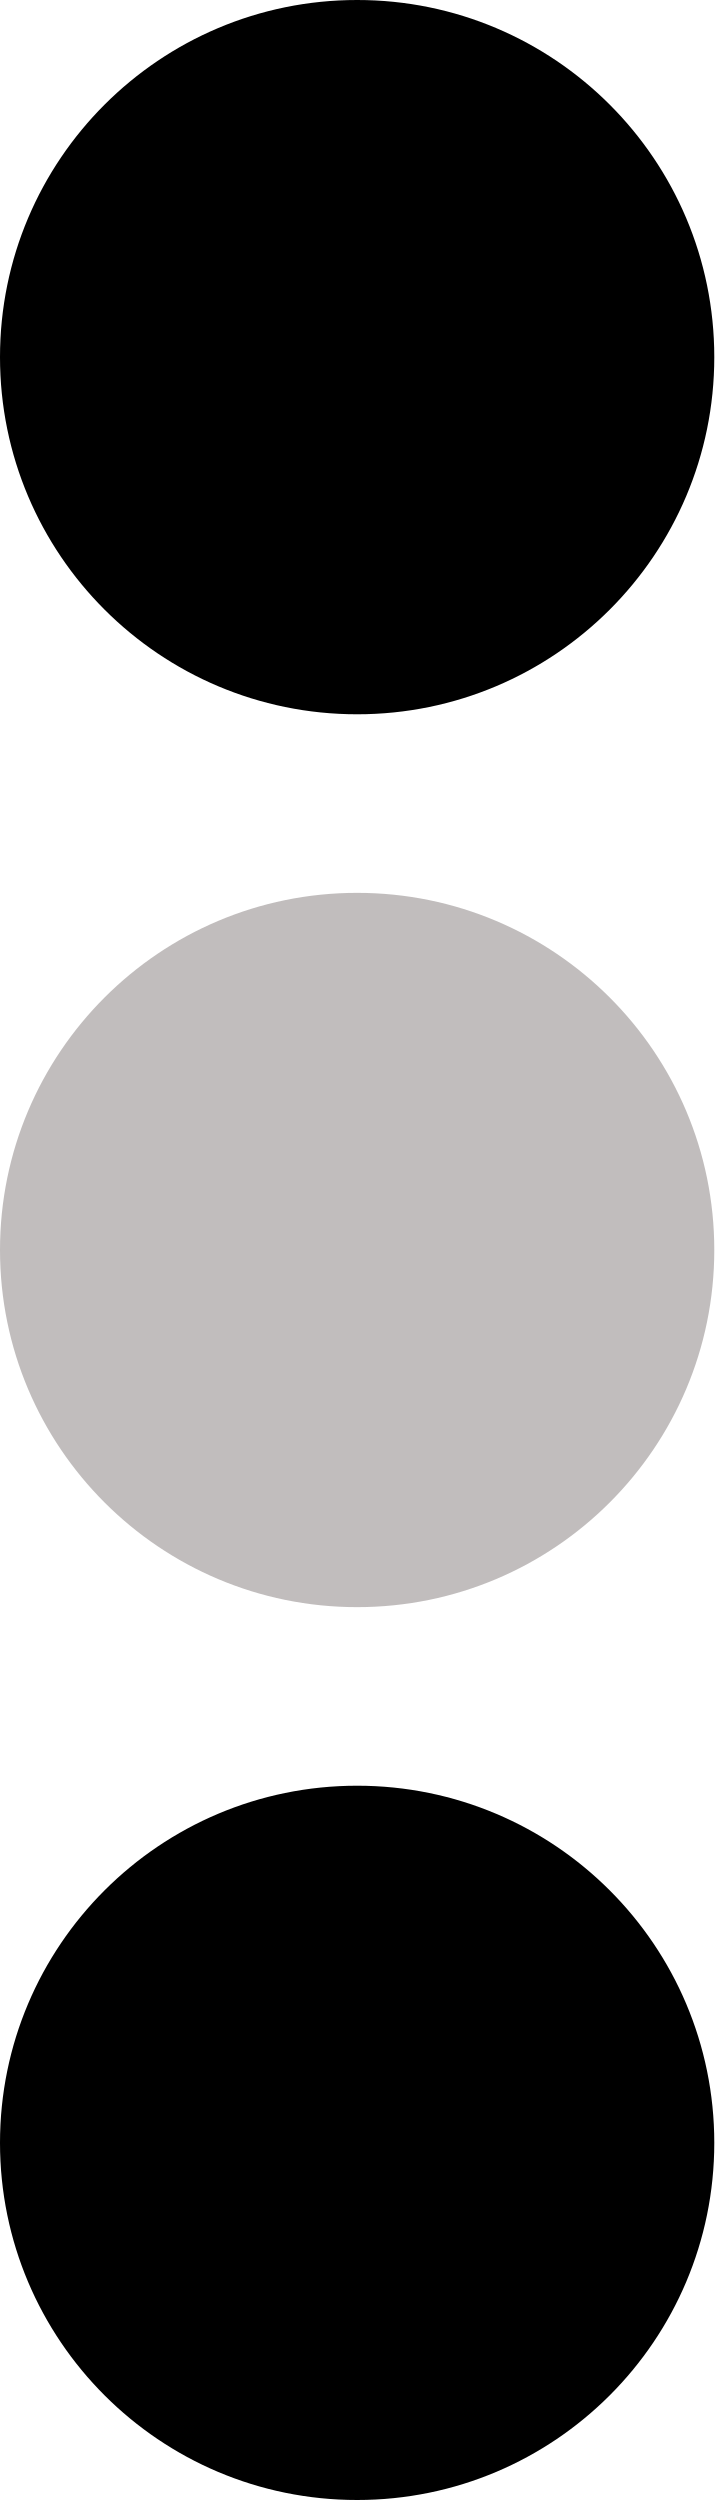
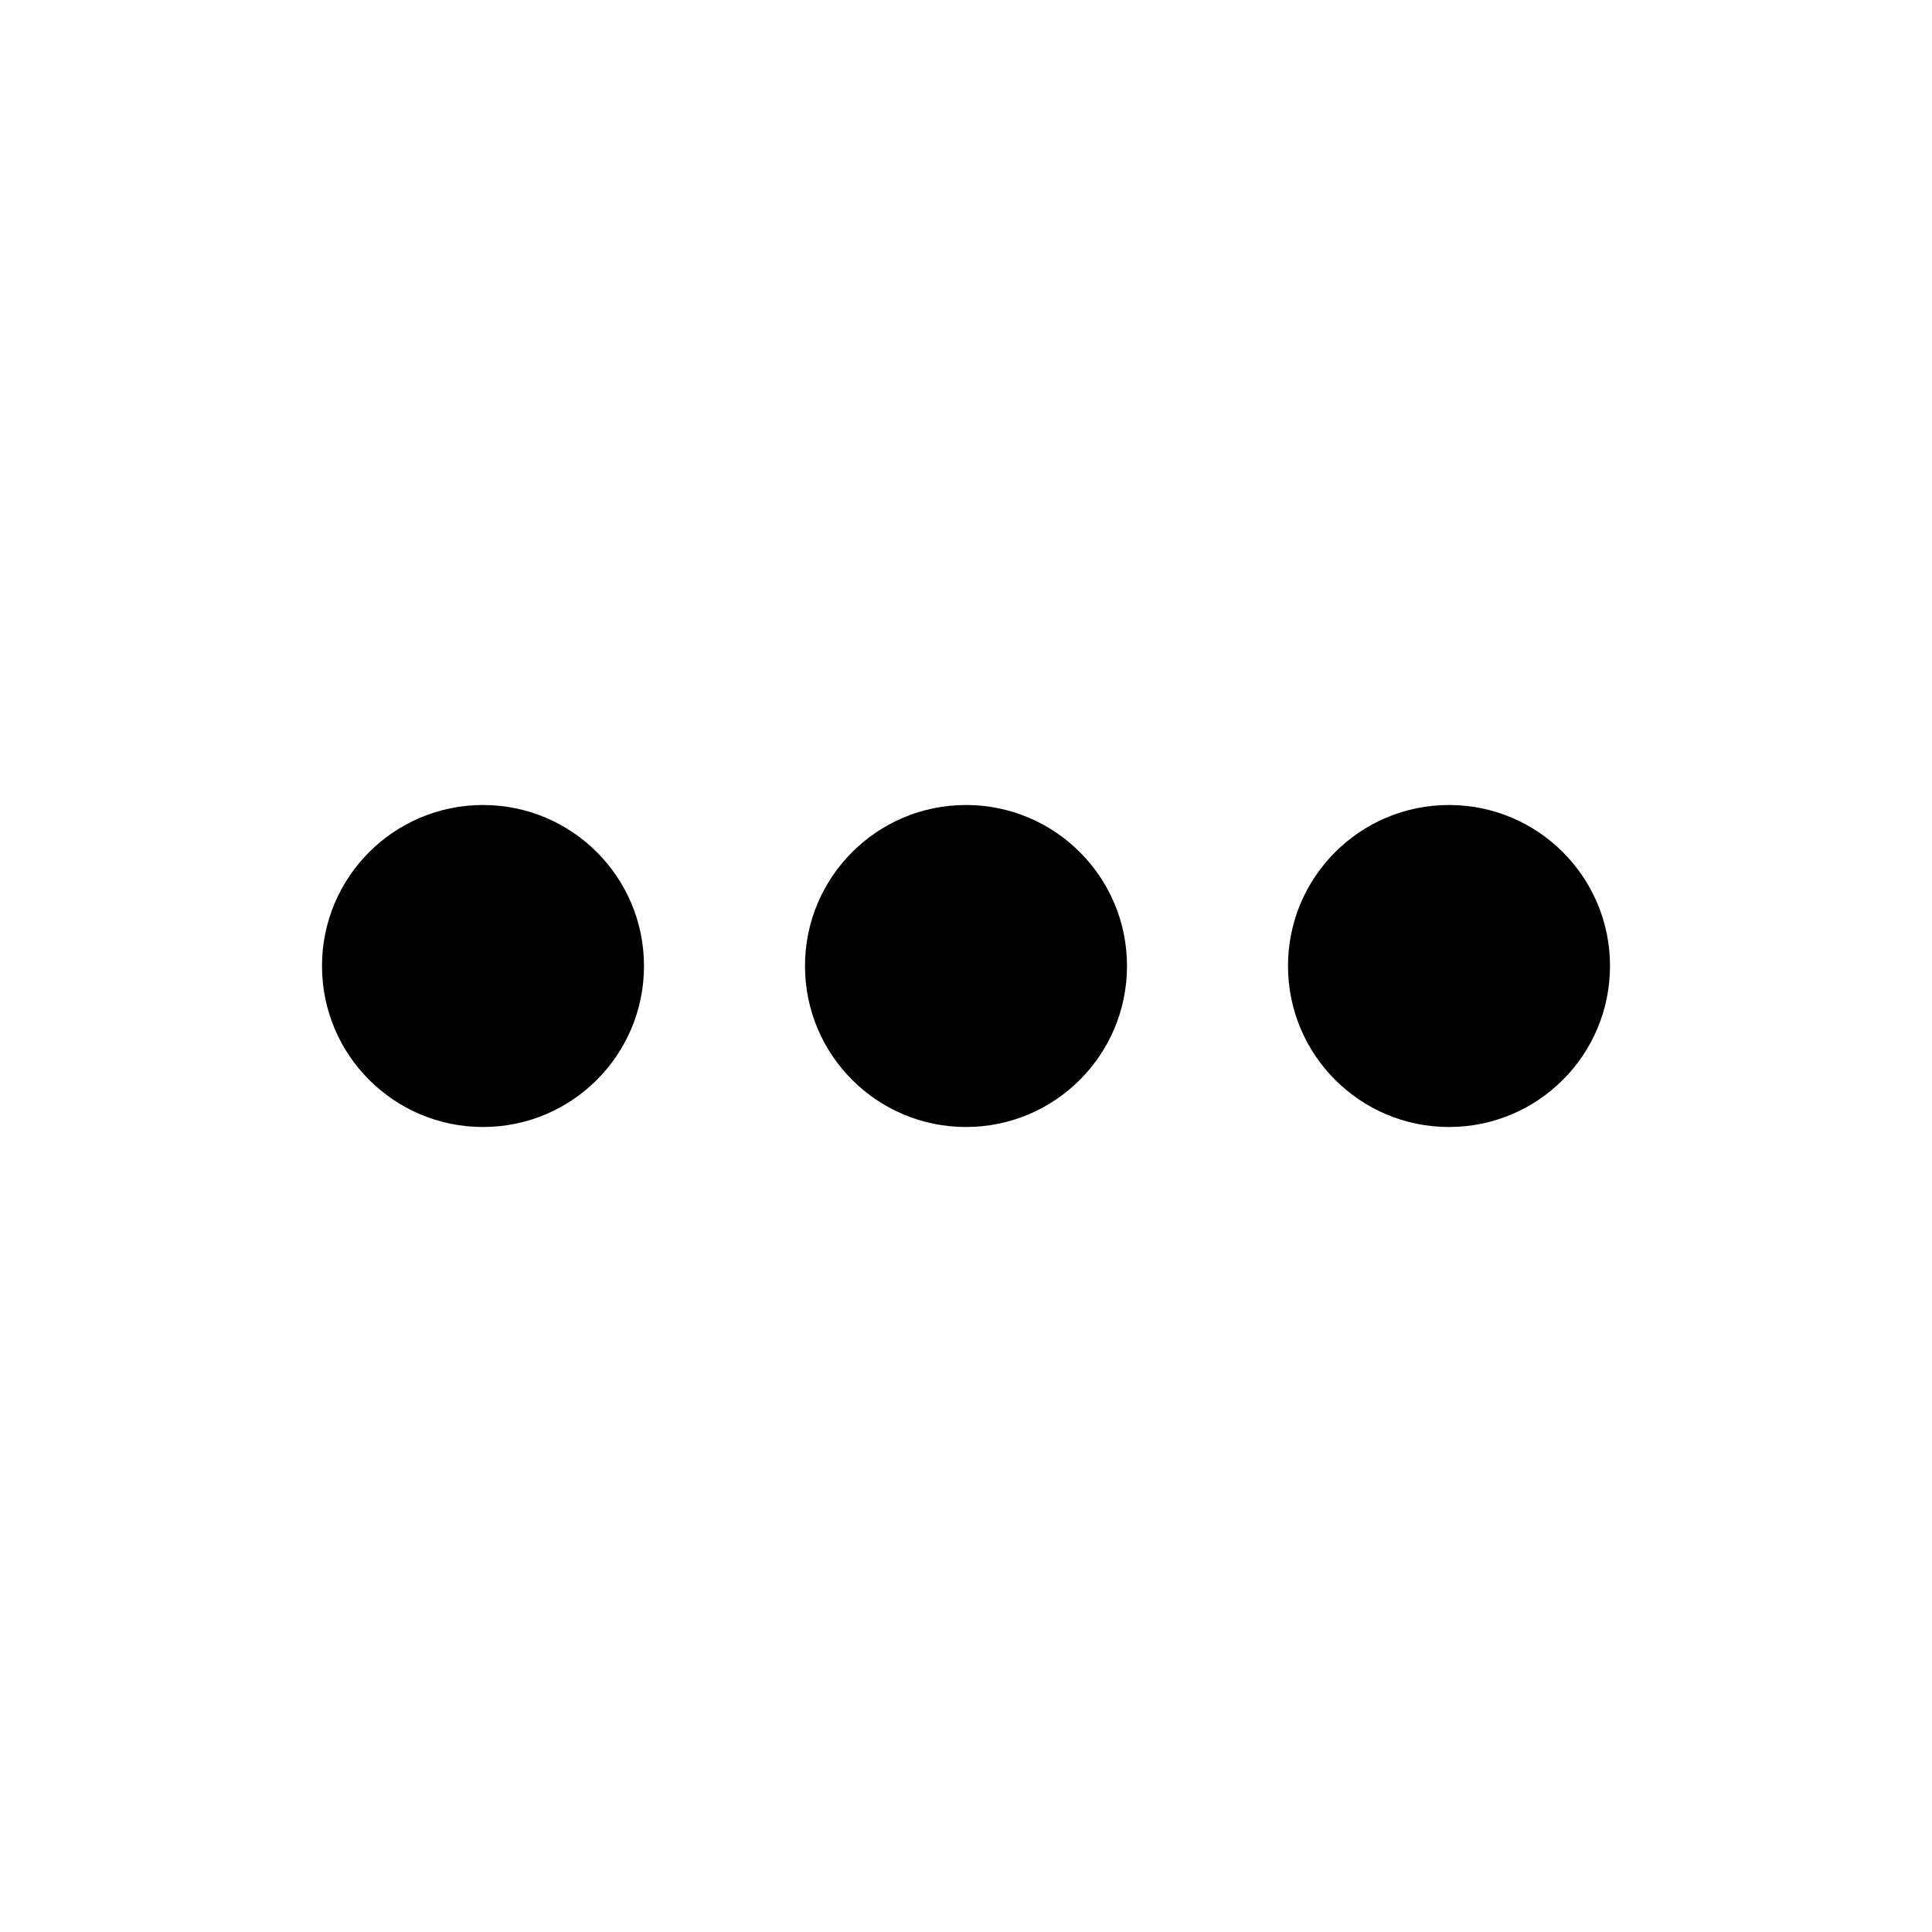
- <svg xmlns="http://www.w3.org/2000/svg" width="4" height="14" viewBox="0 0 4 14" fill="none">
-   <circle cx="2" cy="2" r="2" fill="currentColor" />
-   <circle cx="2" cy="7" r="2" fill="#C1BDBD" />
-   <circle cx="2" cy="12" r="2" fill="currentColor" />
+ <svg xmlns="http://www.w3.org/2000/svg" width="24" height="24" viewBox="0 0 24 24" fill="none">
+   <path d="M8 12C8 13.105 7.105 14 6 14C4.895 14 4 13.105 4 12C4 10.895 4.895 10 6 10C7.105 10 8 10.895 8 12Z" fill="black" />
+   <path d="M14 12C14 13.105 13.105 14 12 14C10.895 14 10 13.105 10 12C10 10.895 10.895 10 12 10C13.105 10 14 10.895 14 12Z" fill="black" />
+   <path d="M18 14C19.105 14 20 13.105 20 12C20 10.895 19.105 10 18 10C16.895 10 16 10.895 16 12C16 13.105 16.895 14 18 14Z" fill="black" />
</svg>
